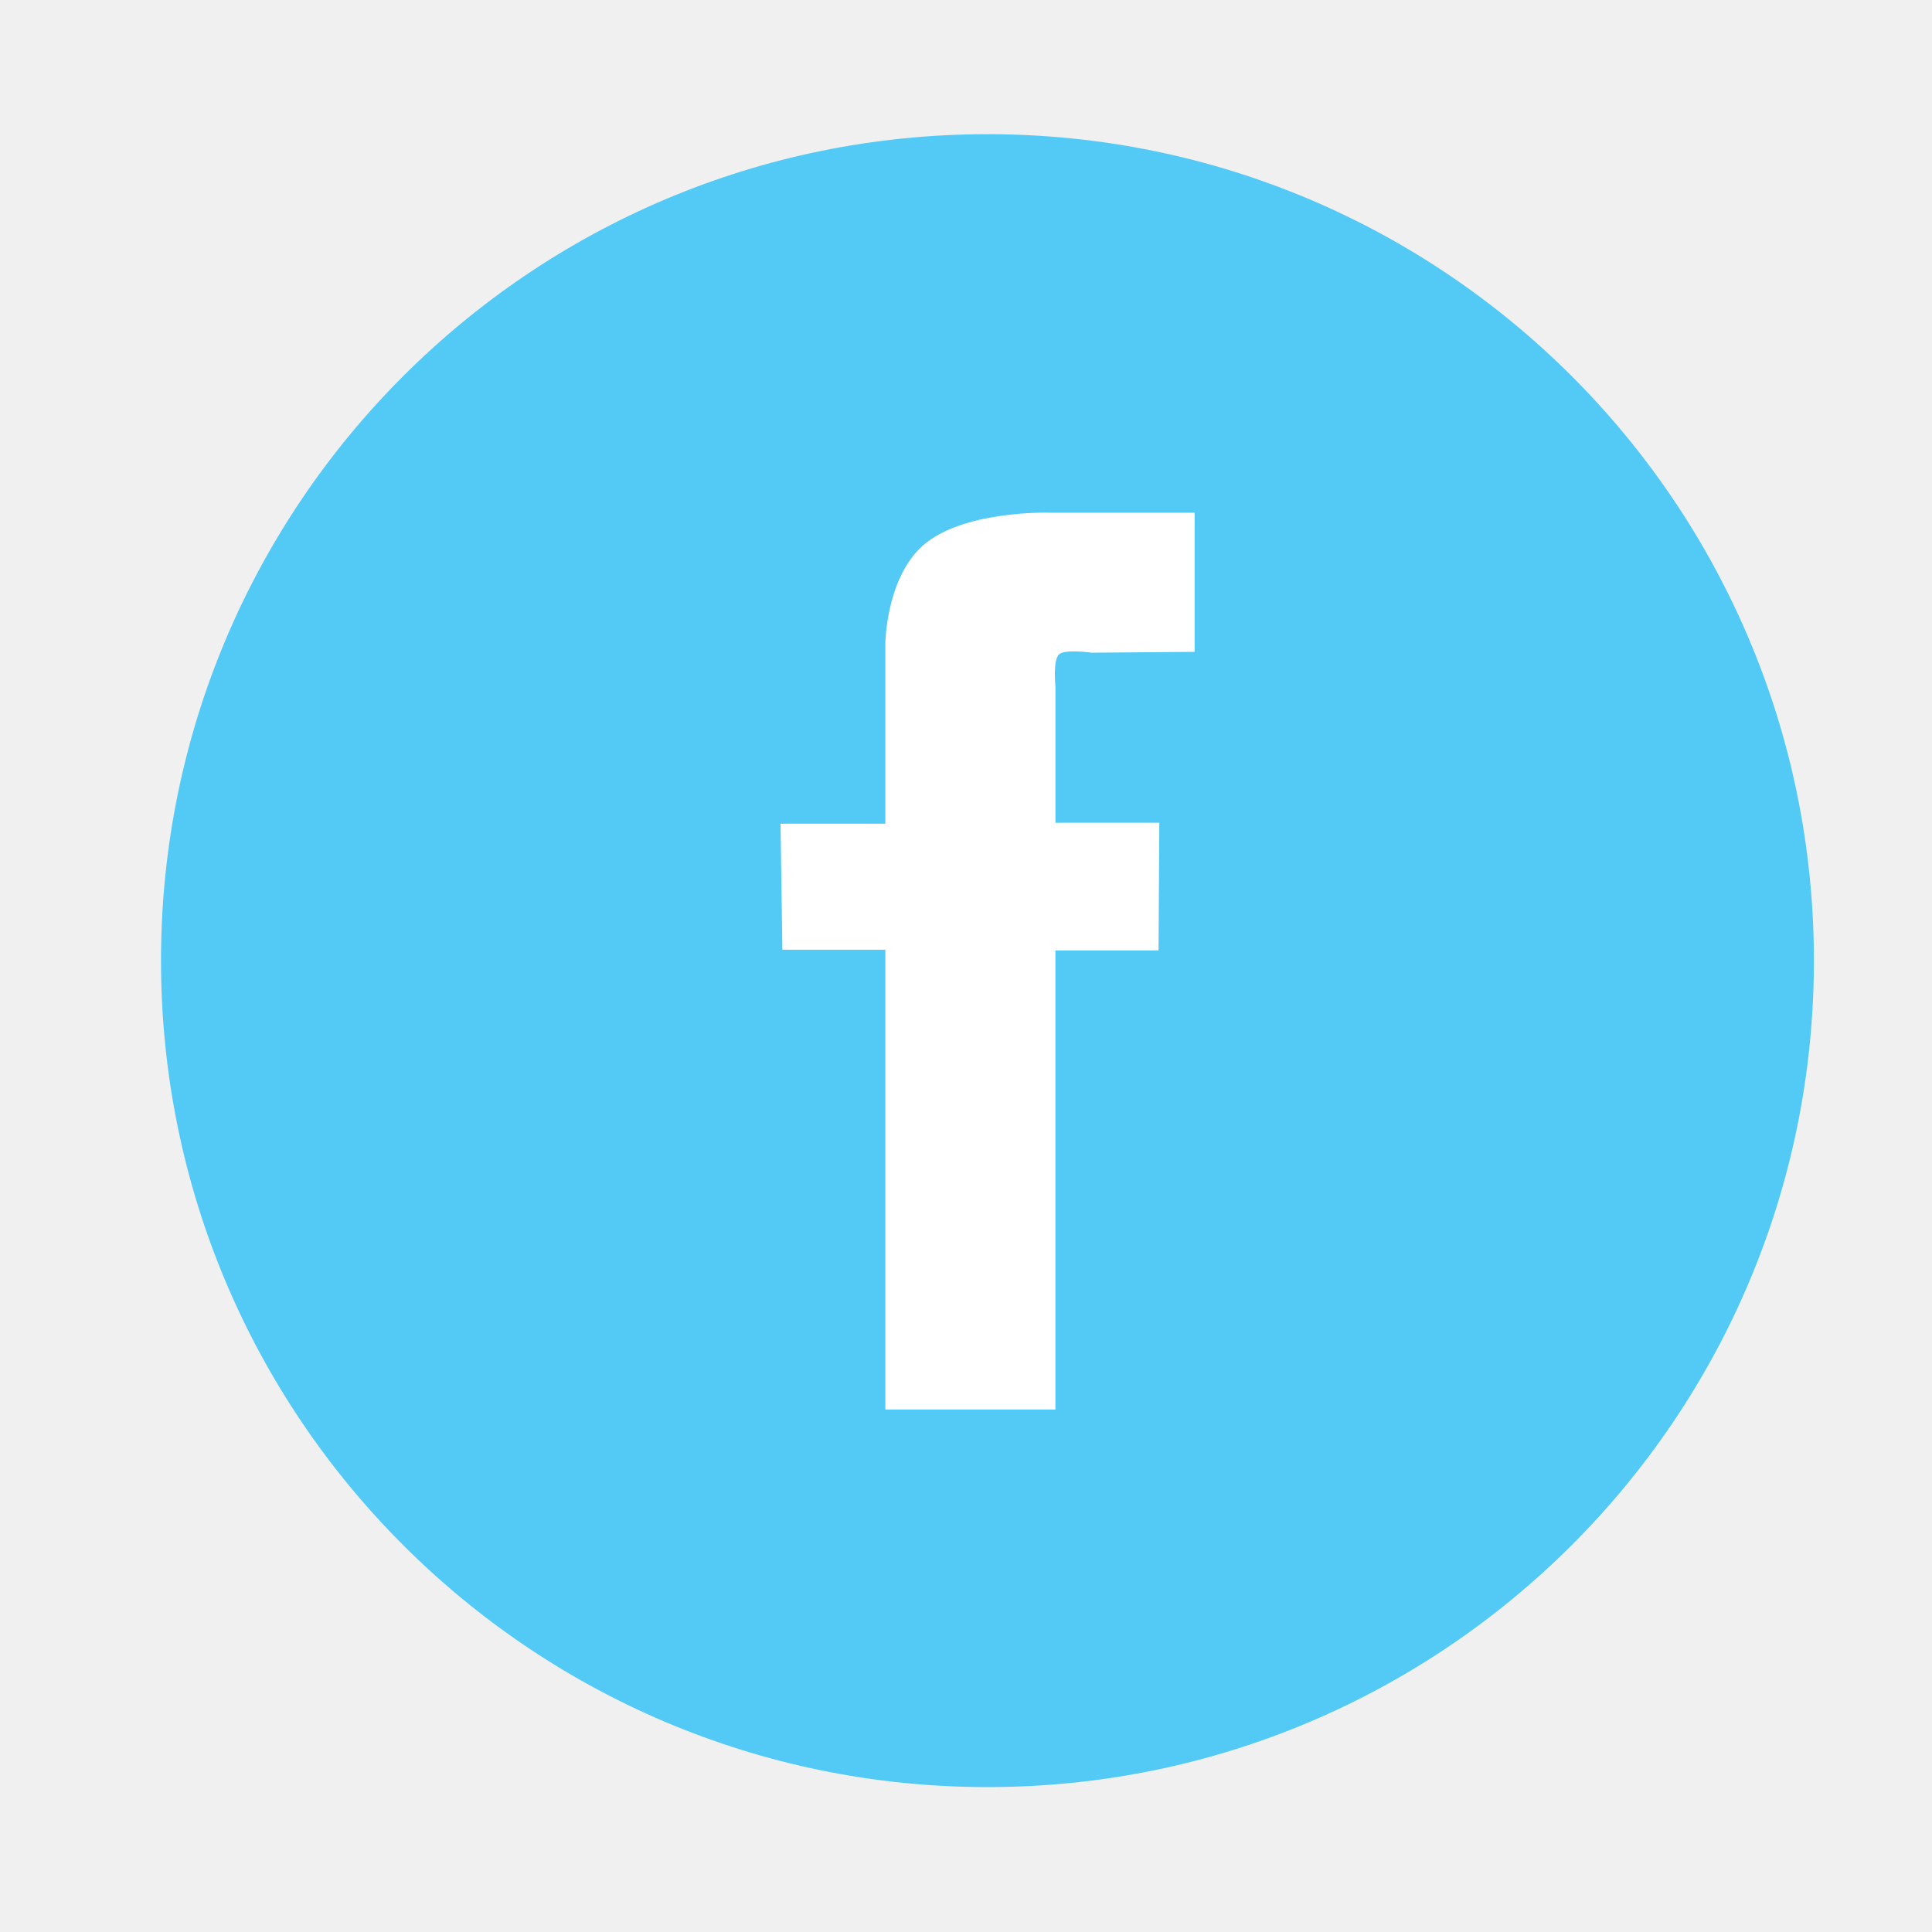
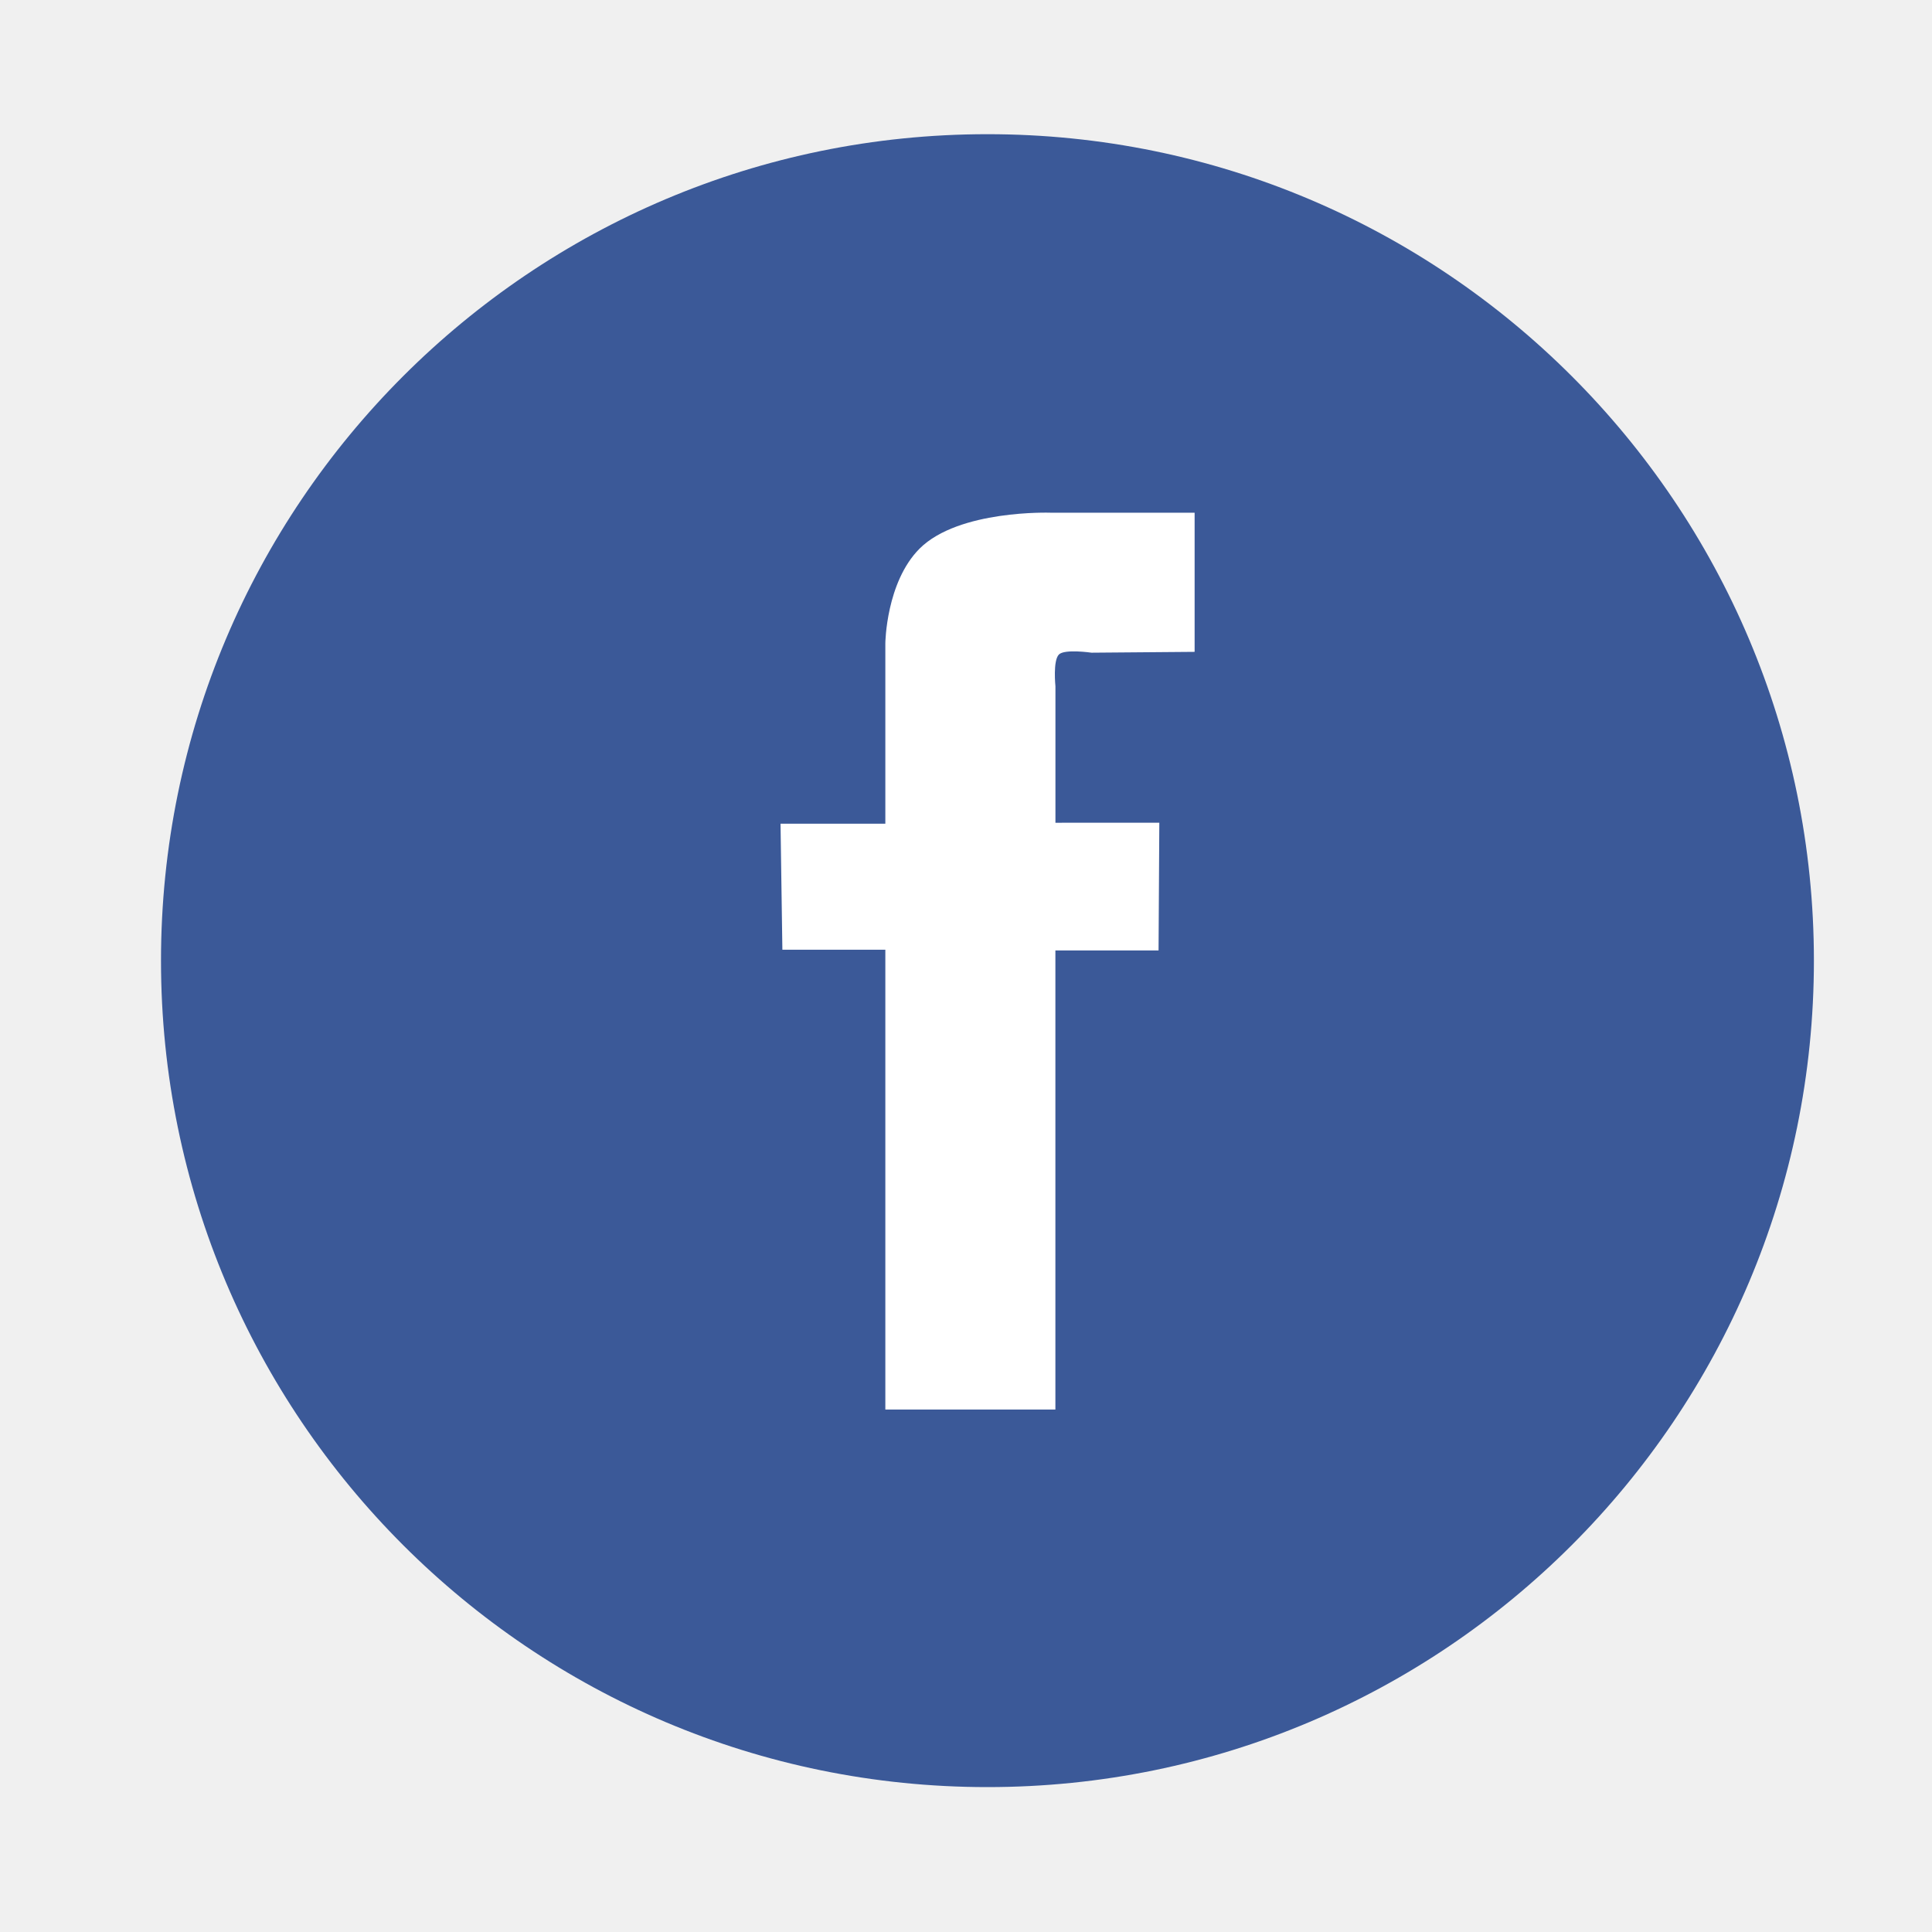
<svg xmlns="http://www.w3.org/2000/svg" version="1.1" x="0px" y="0px" width="48px" height="48px" viewBox="-4 -3.334 48 48">
  <defs>
</defs>
-   <circle fill="#52CAF5" cx="20.533" cy="20.533" r="20.533" />
+   <circle fill="#3B5998" cx="20.533" cy="20.533" r="20.533" />
  <path fill="#FFFFFF" d="M25.68,12.861V9.404h-3.584c0,0-2.276-0.079-3.249,0.892c-0.834,0.835-0.851,2.349-0.851,2.349v4.486h-2.604  l0.046,3.13h2.558v11.424h4.225V20.28h2.563l0.019-3.174l-2.581,0.001v-3.392c0,0-0.066-0.634,0.086-0.788  c0.143-0.143,0.811-0.045,0.811-0.045L25.68,12.861z" />
</svg>
